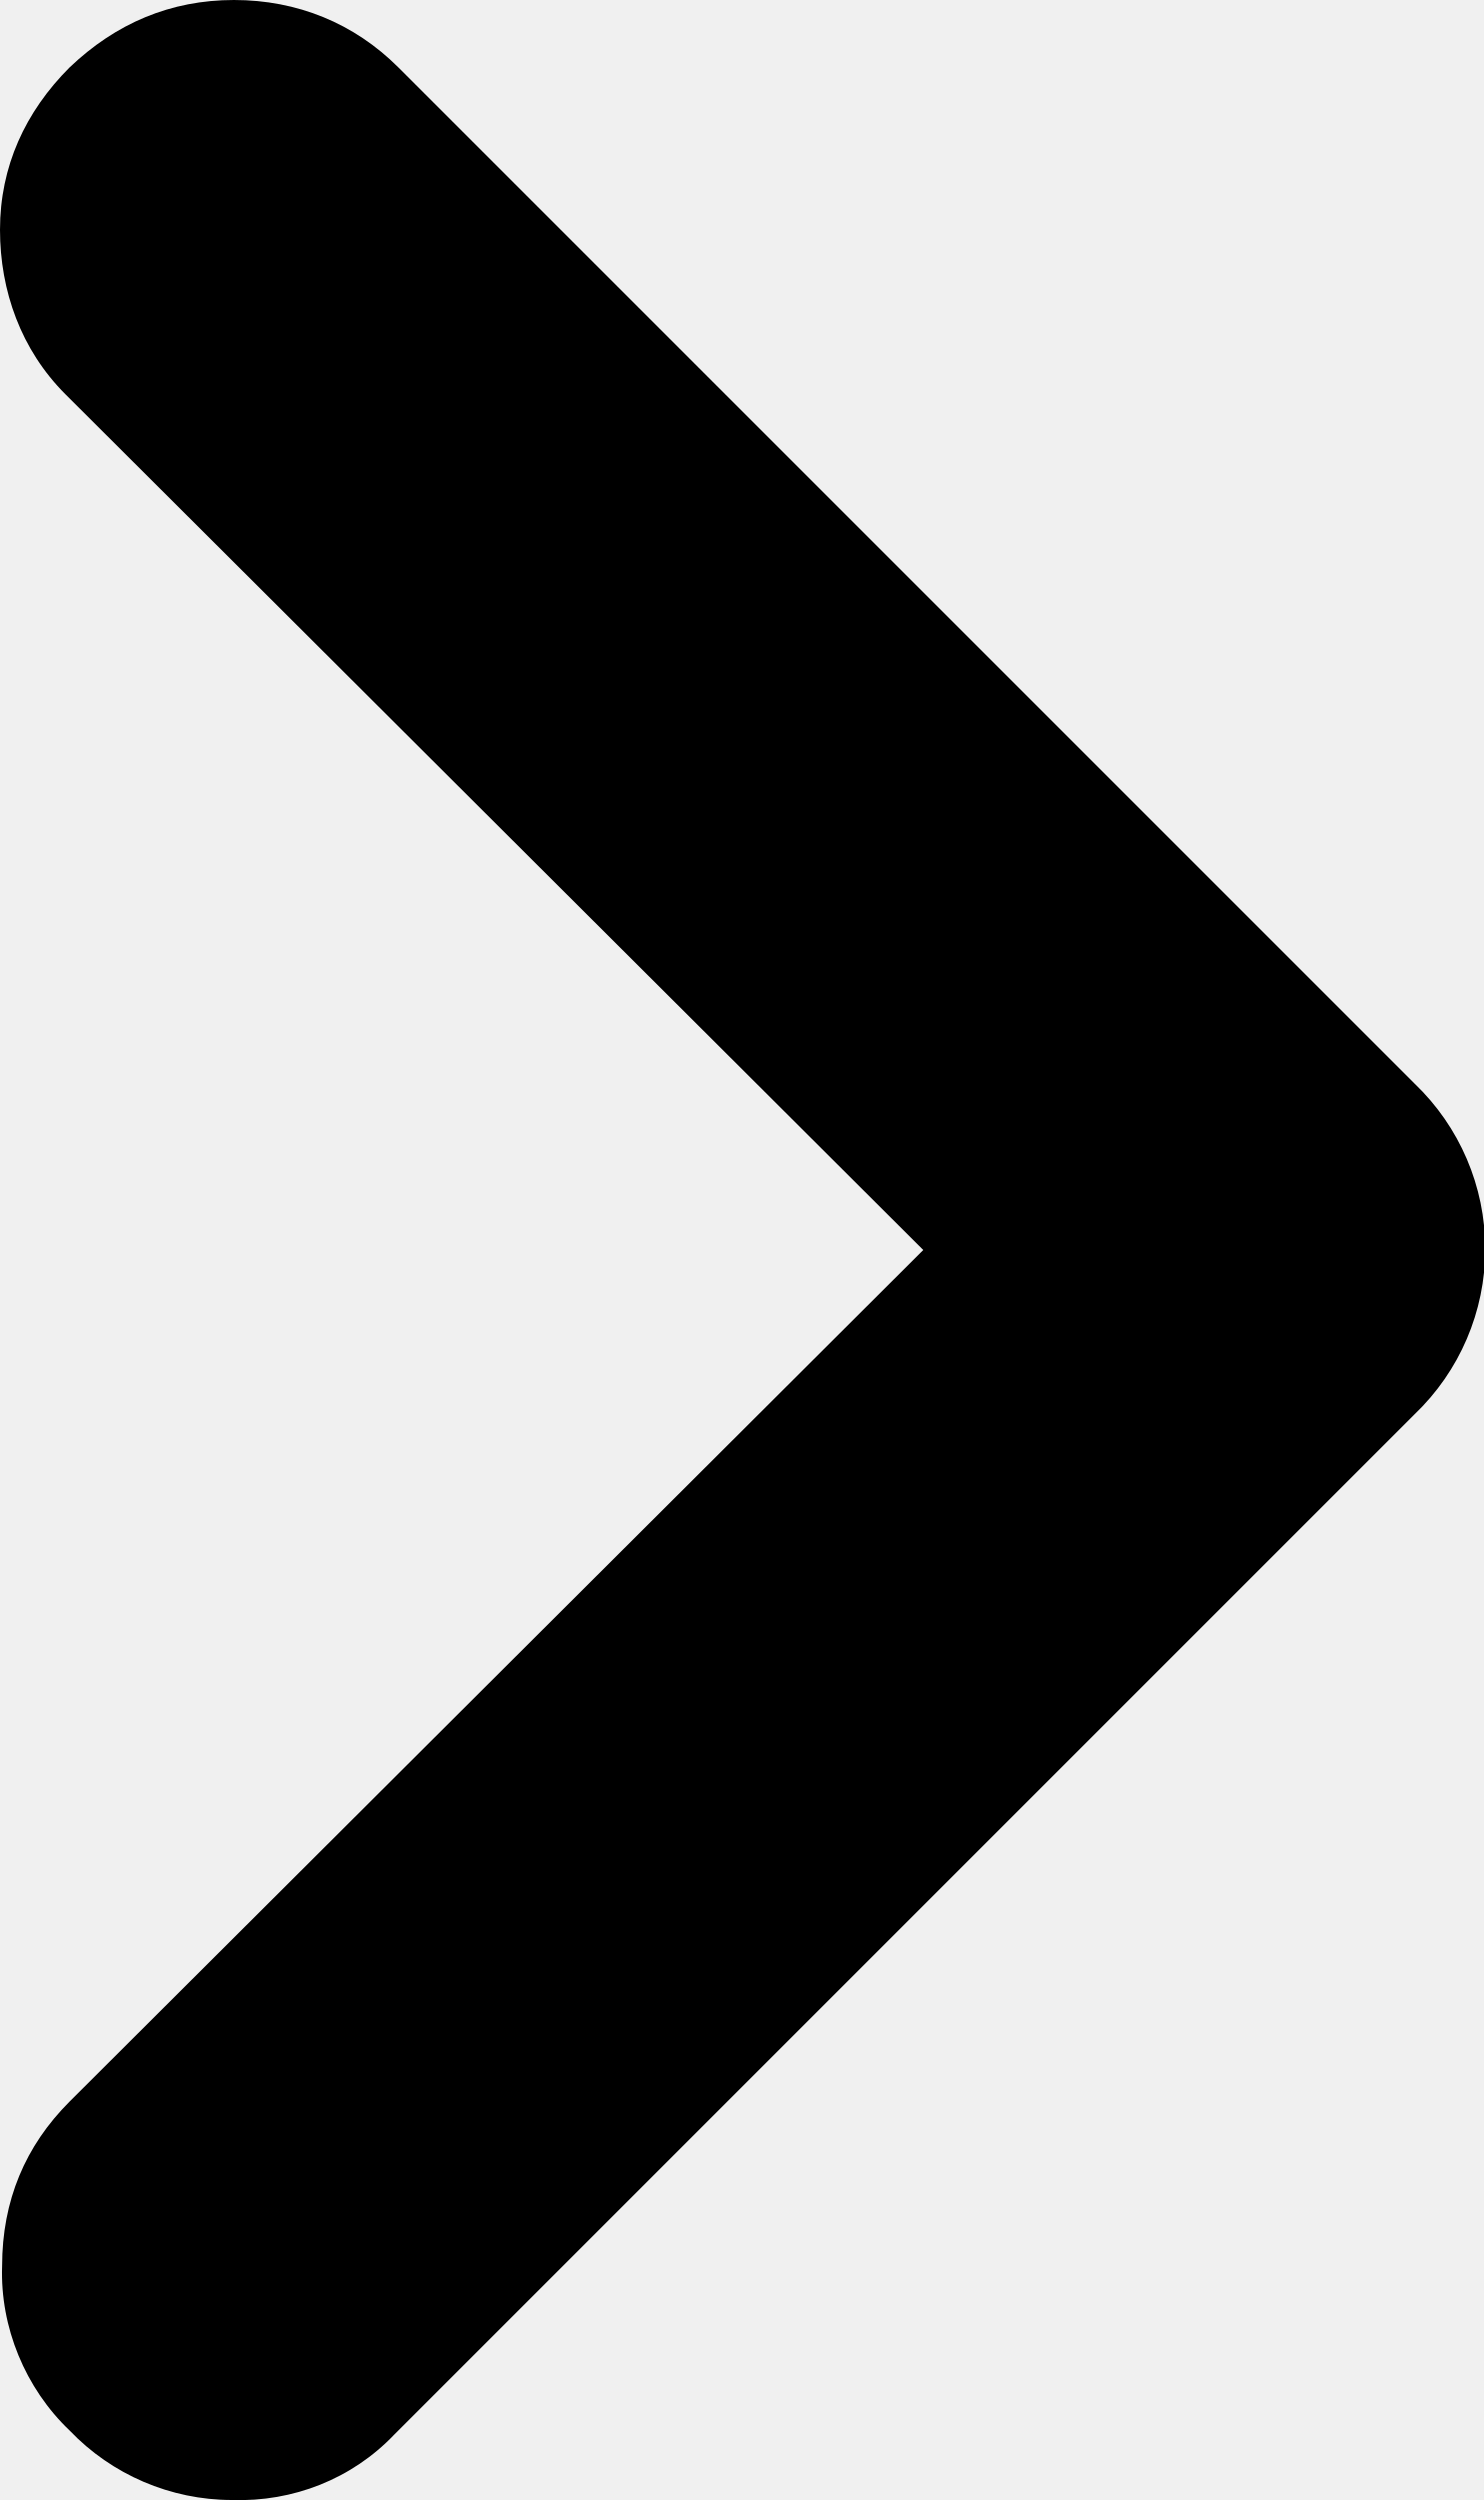
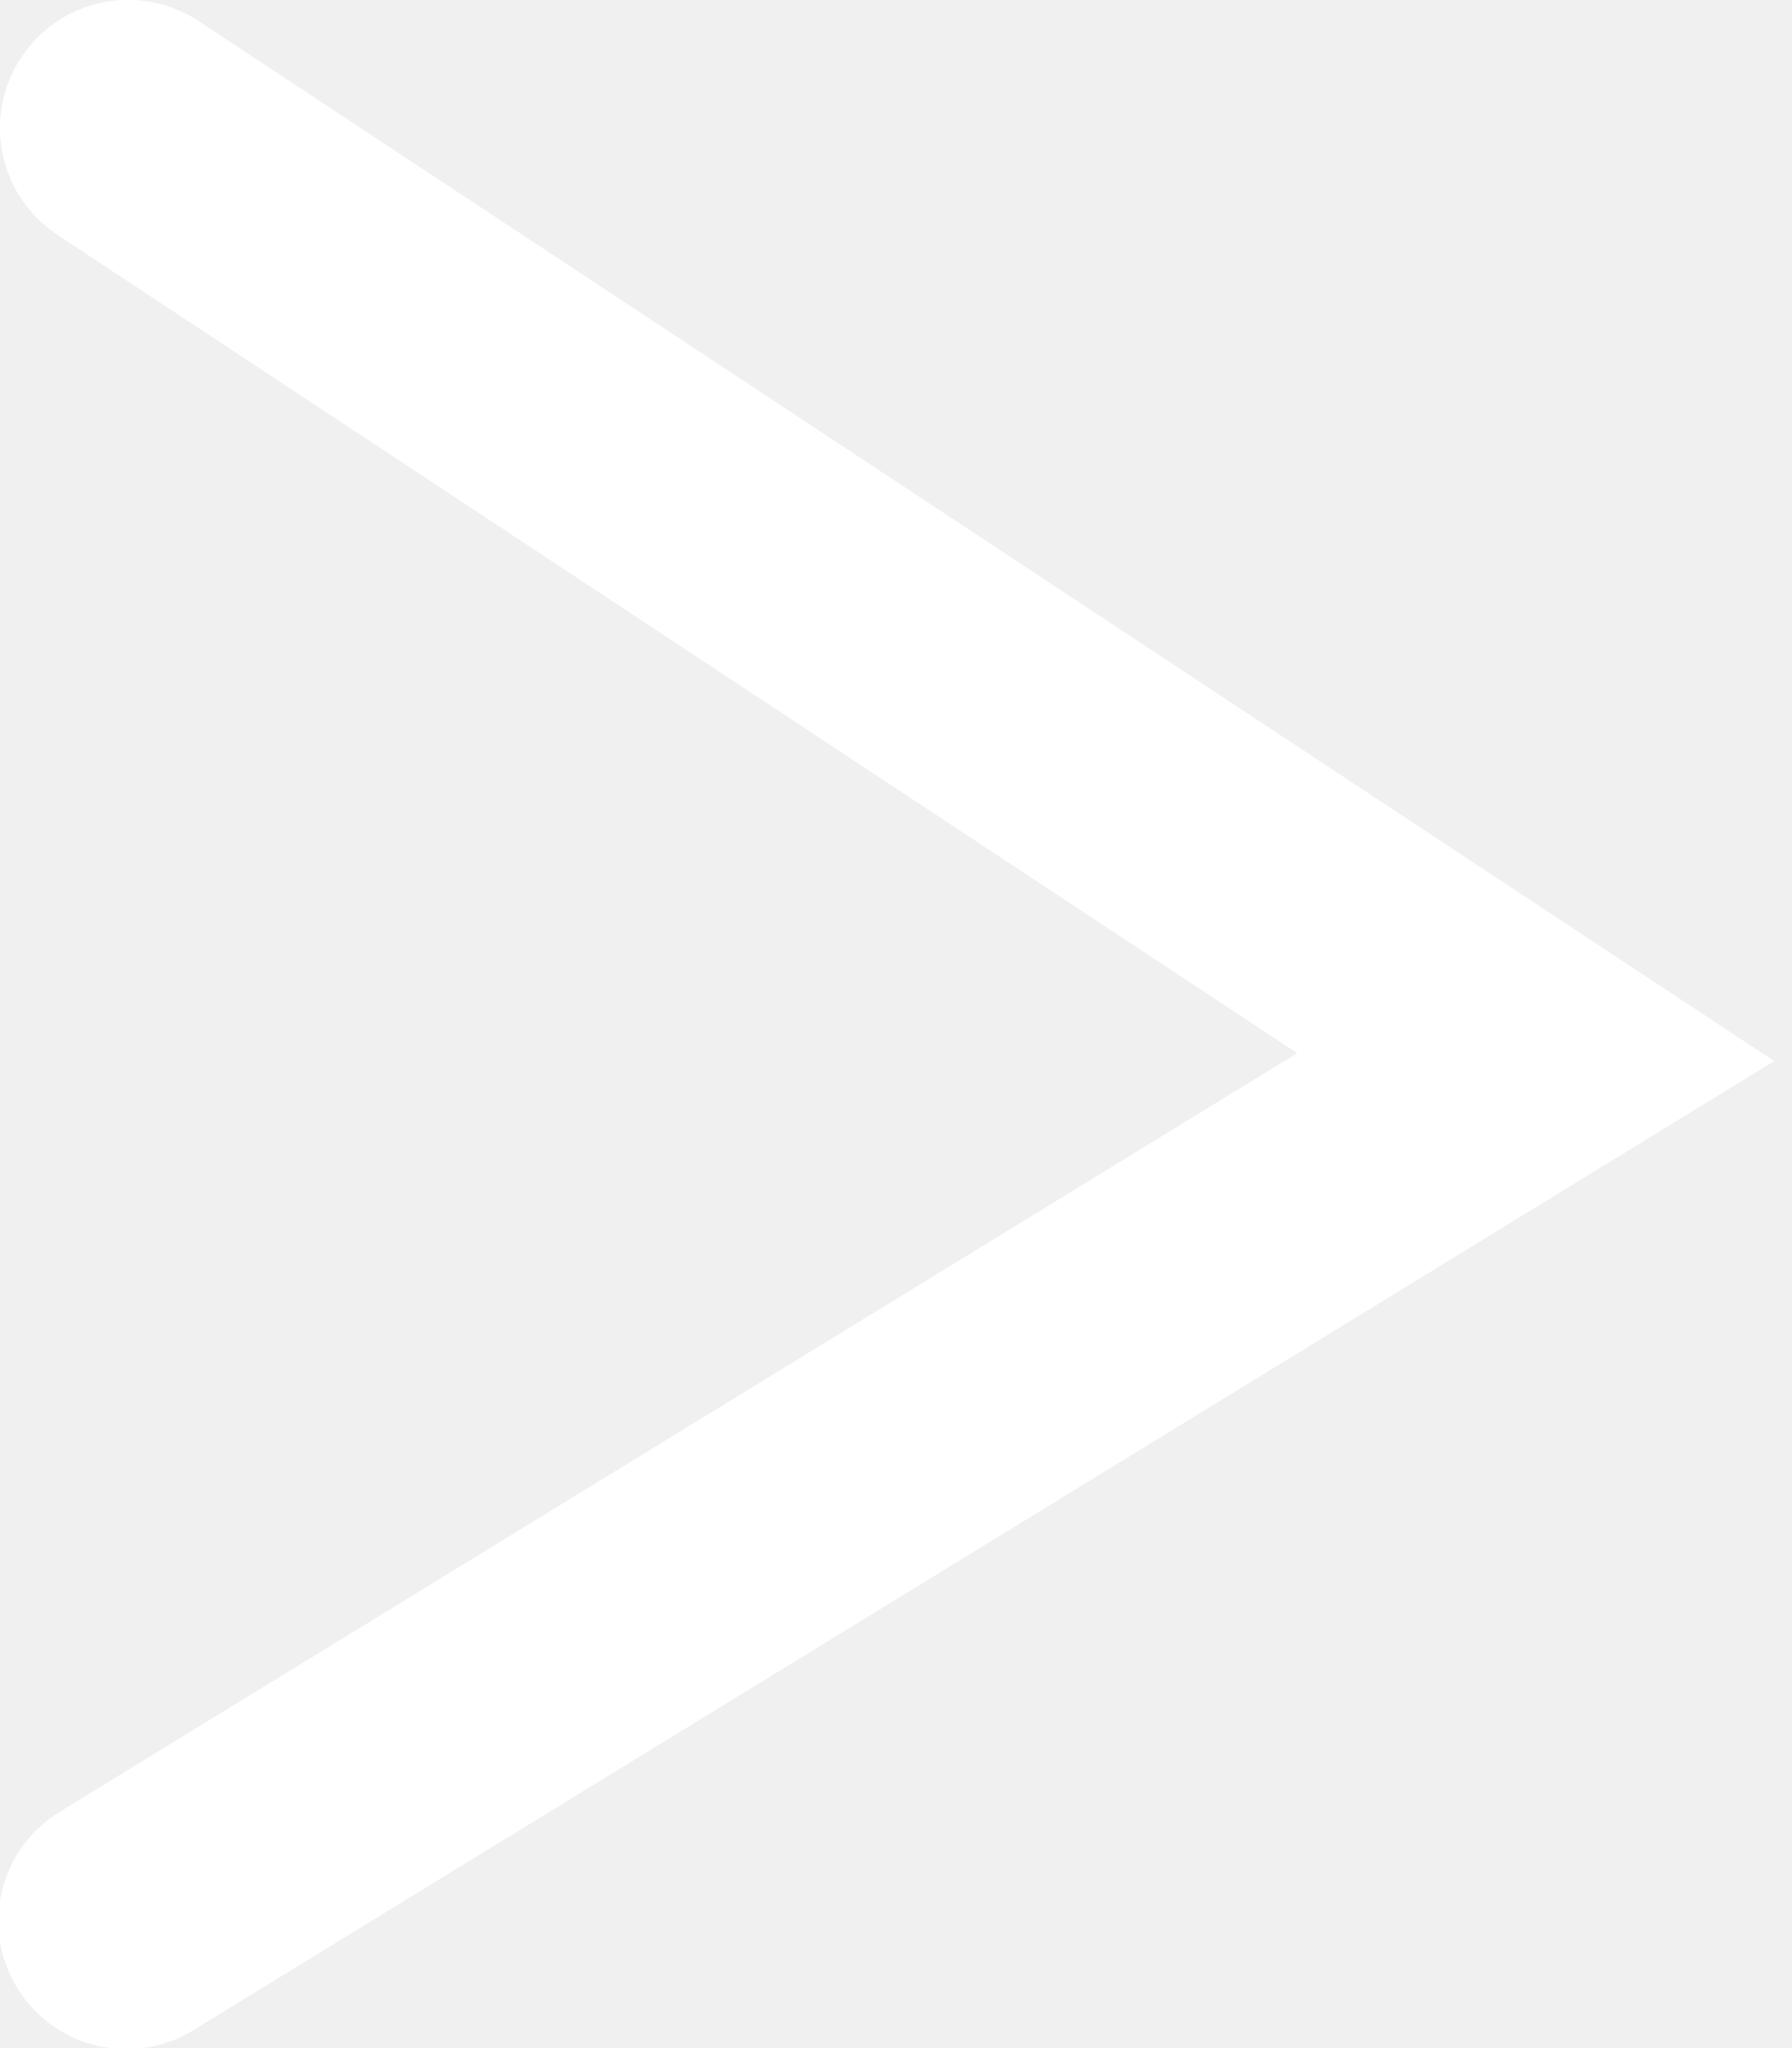
- <svg xmlns="http://www.w3.org/2000/svg" data-name="レイヤー_1" viewBox="0 0 7.04 11.86">
-   <path d="M4.38 5.93.31 1.87C.1 1.66 0 1.38 0 1.09 0 .79.12.53.33.32.55.11.81 0 1.11 0s.57.11.78.32l4.82 4.82a1.085 1.085 0 0 1 0 1.57l-4.84 4.84c-.2.21-.48.32-.77.31-.29 0-.57-.12-.77-.33-.21-.2-.33-.49-.32-.78 0-.31.11-.57.32-.78z" />
+ <svg xmlns="http://www.w3.org/2000/svg" viewBox="0 0 14 16">
+   <path fill="#fff" d="M.165.45A1 1 0 0 1 1.551.164L13.864 8.29 1.523 15.853a1 1 0 1 1-1.045-1.705l9.659-5.92L.449 1.835A1 1 0 0 1 .165.45" />
</svg>
